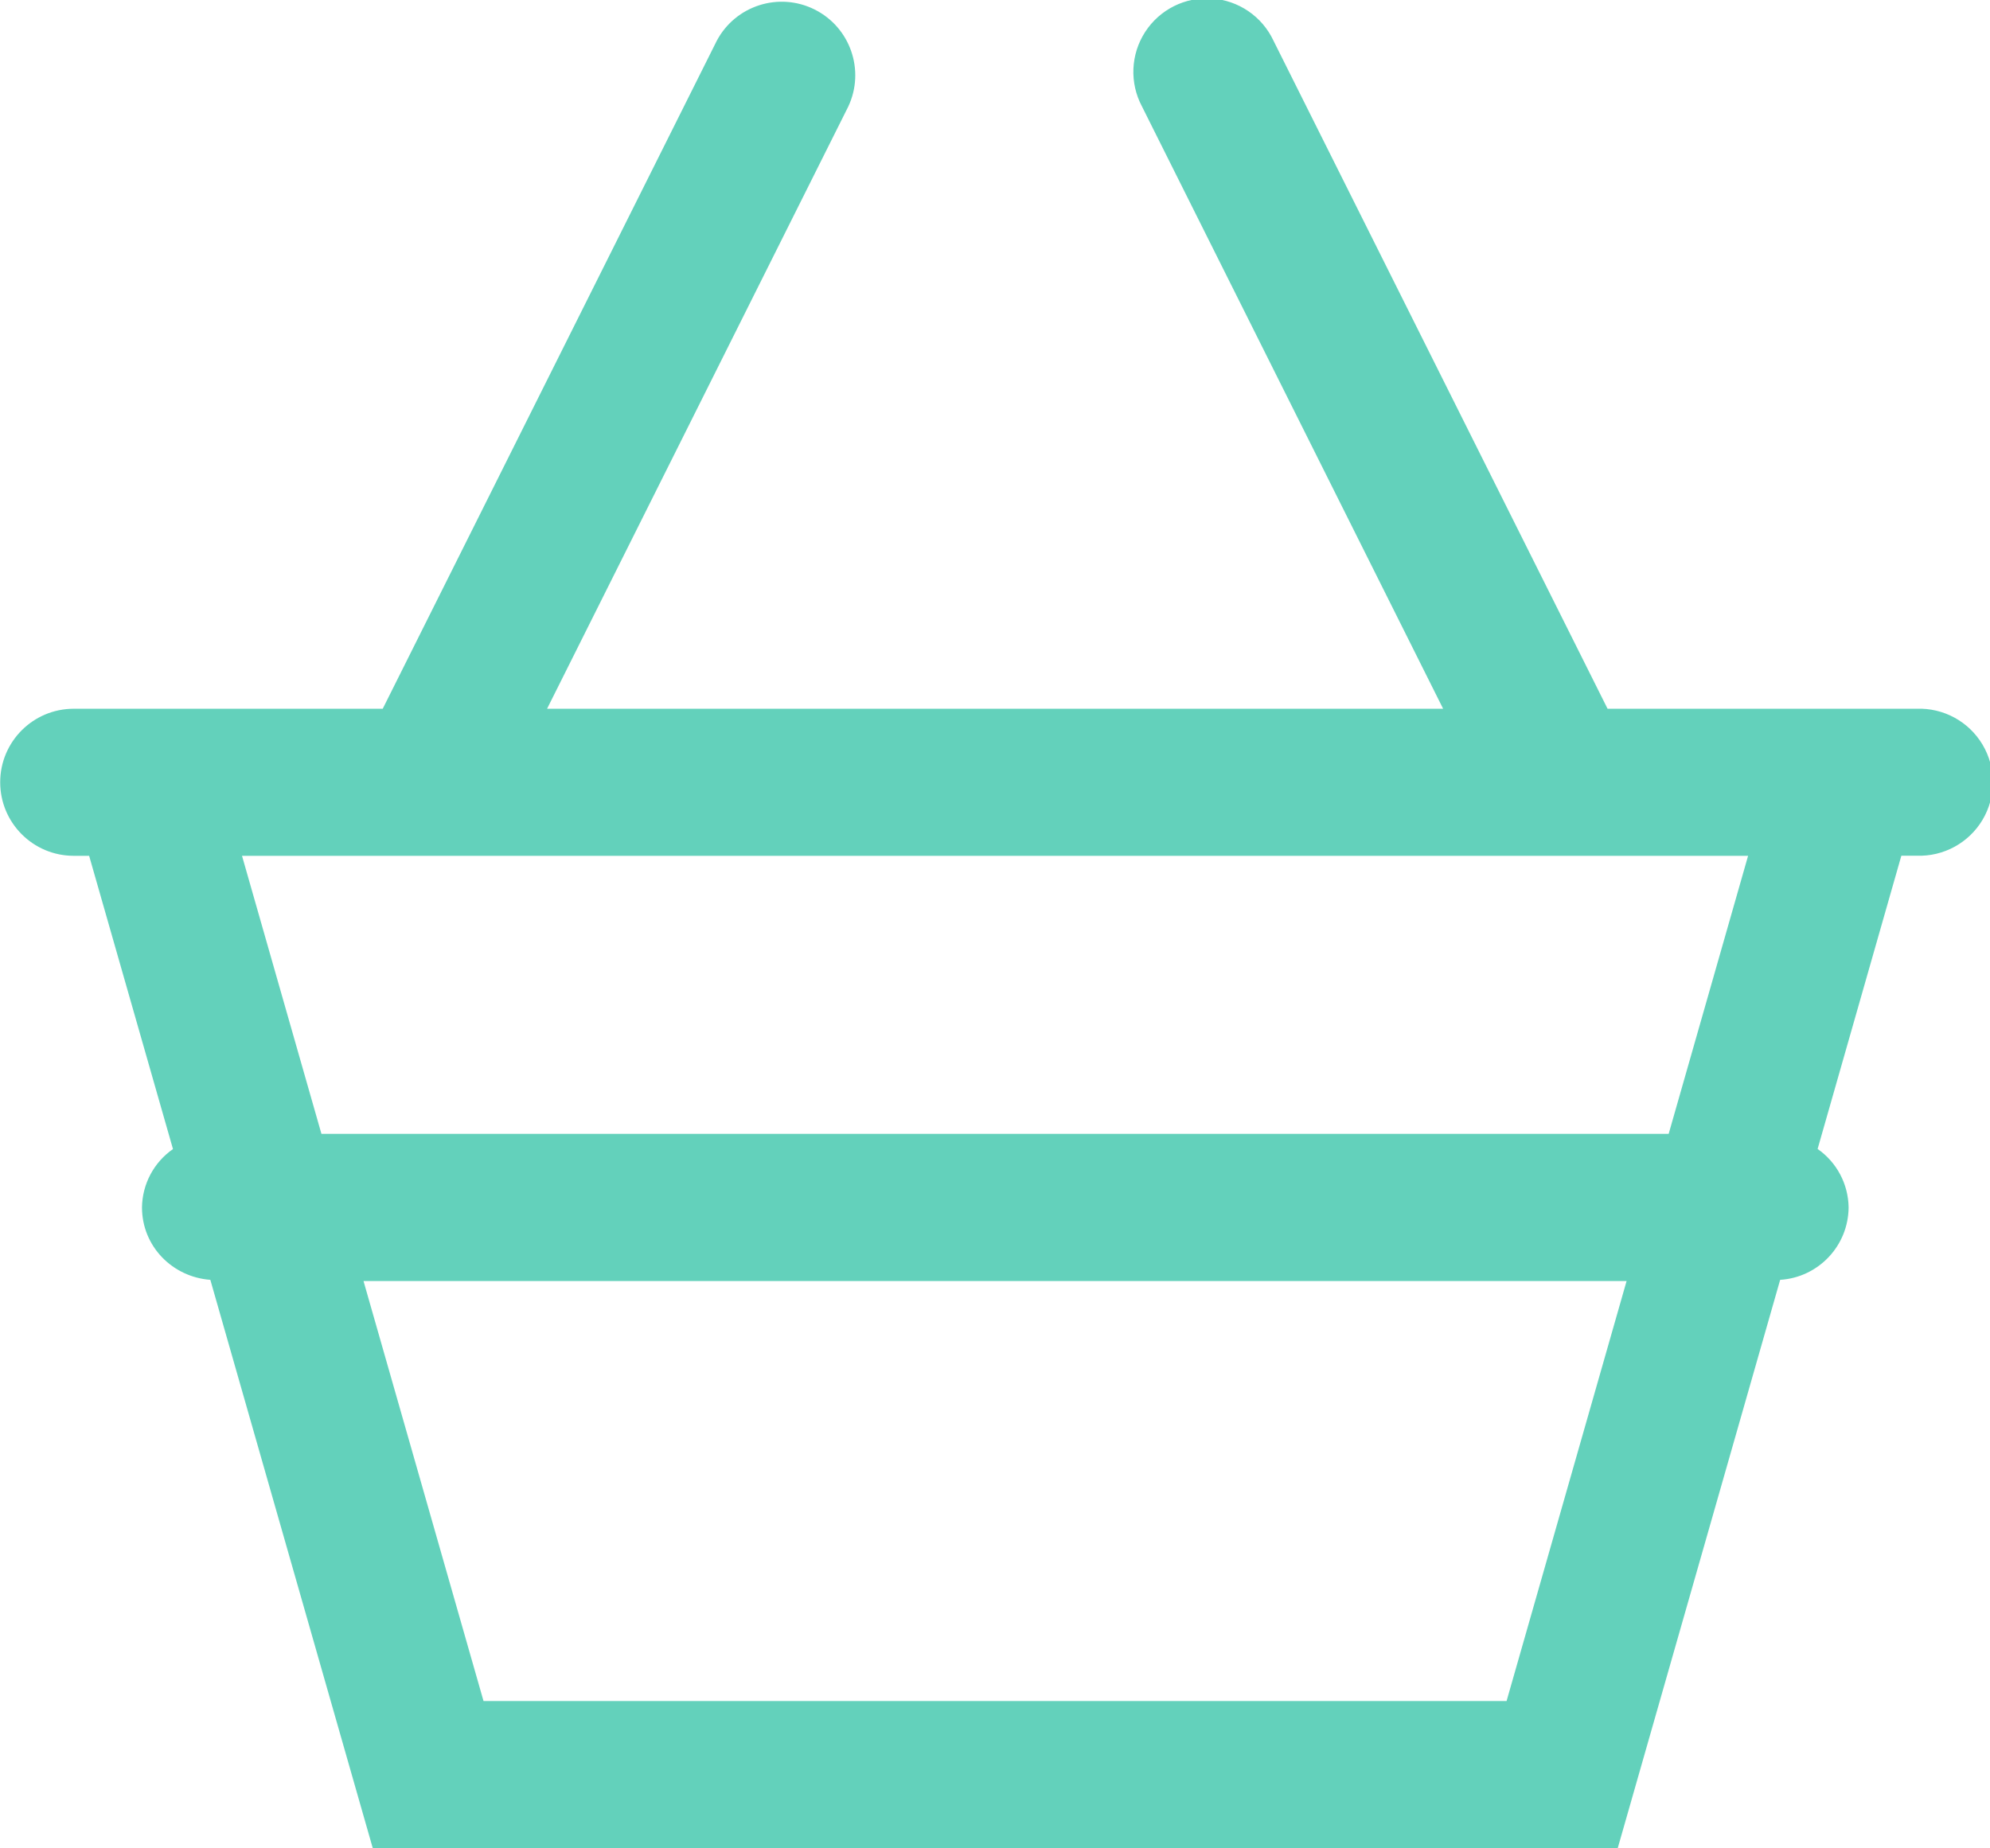
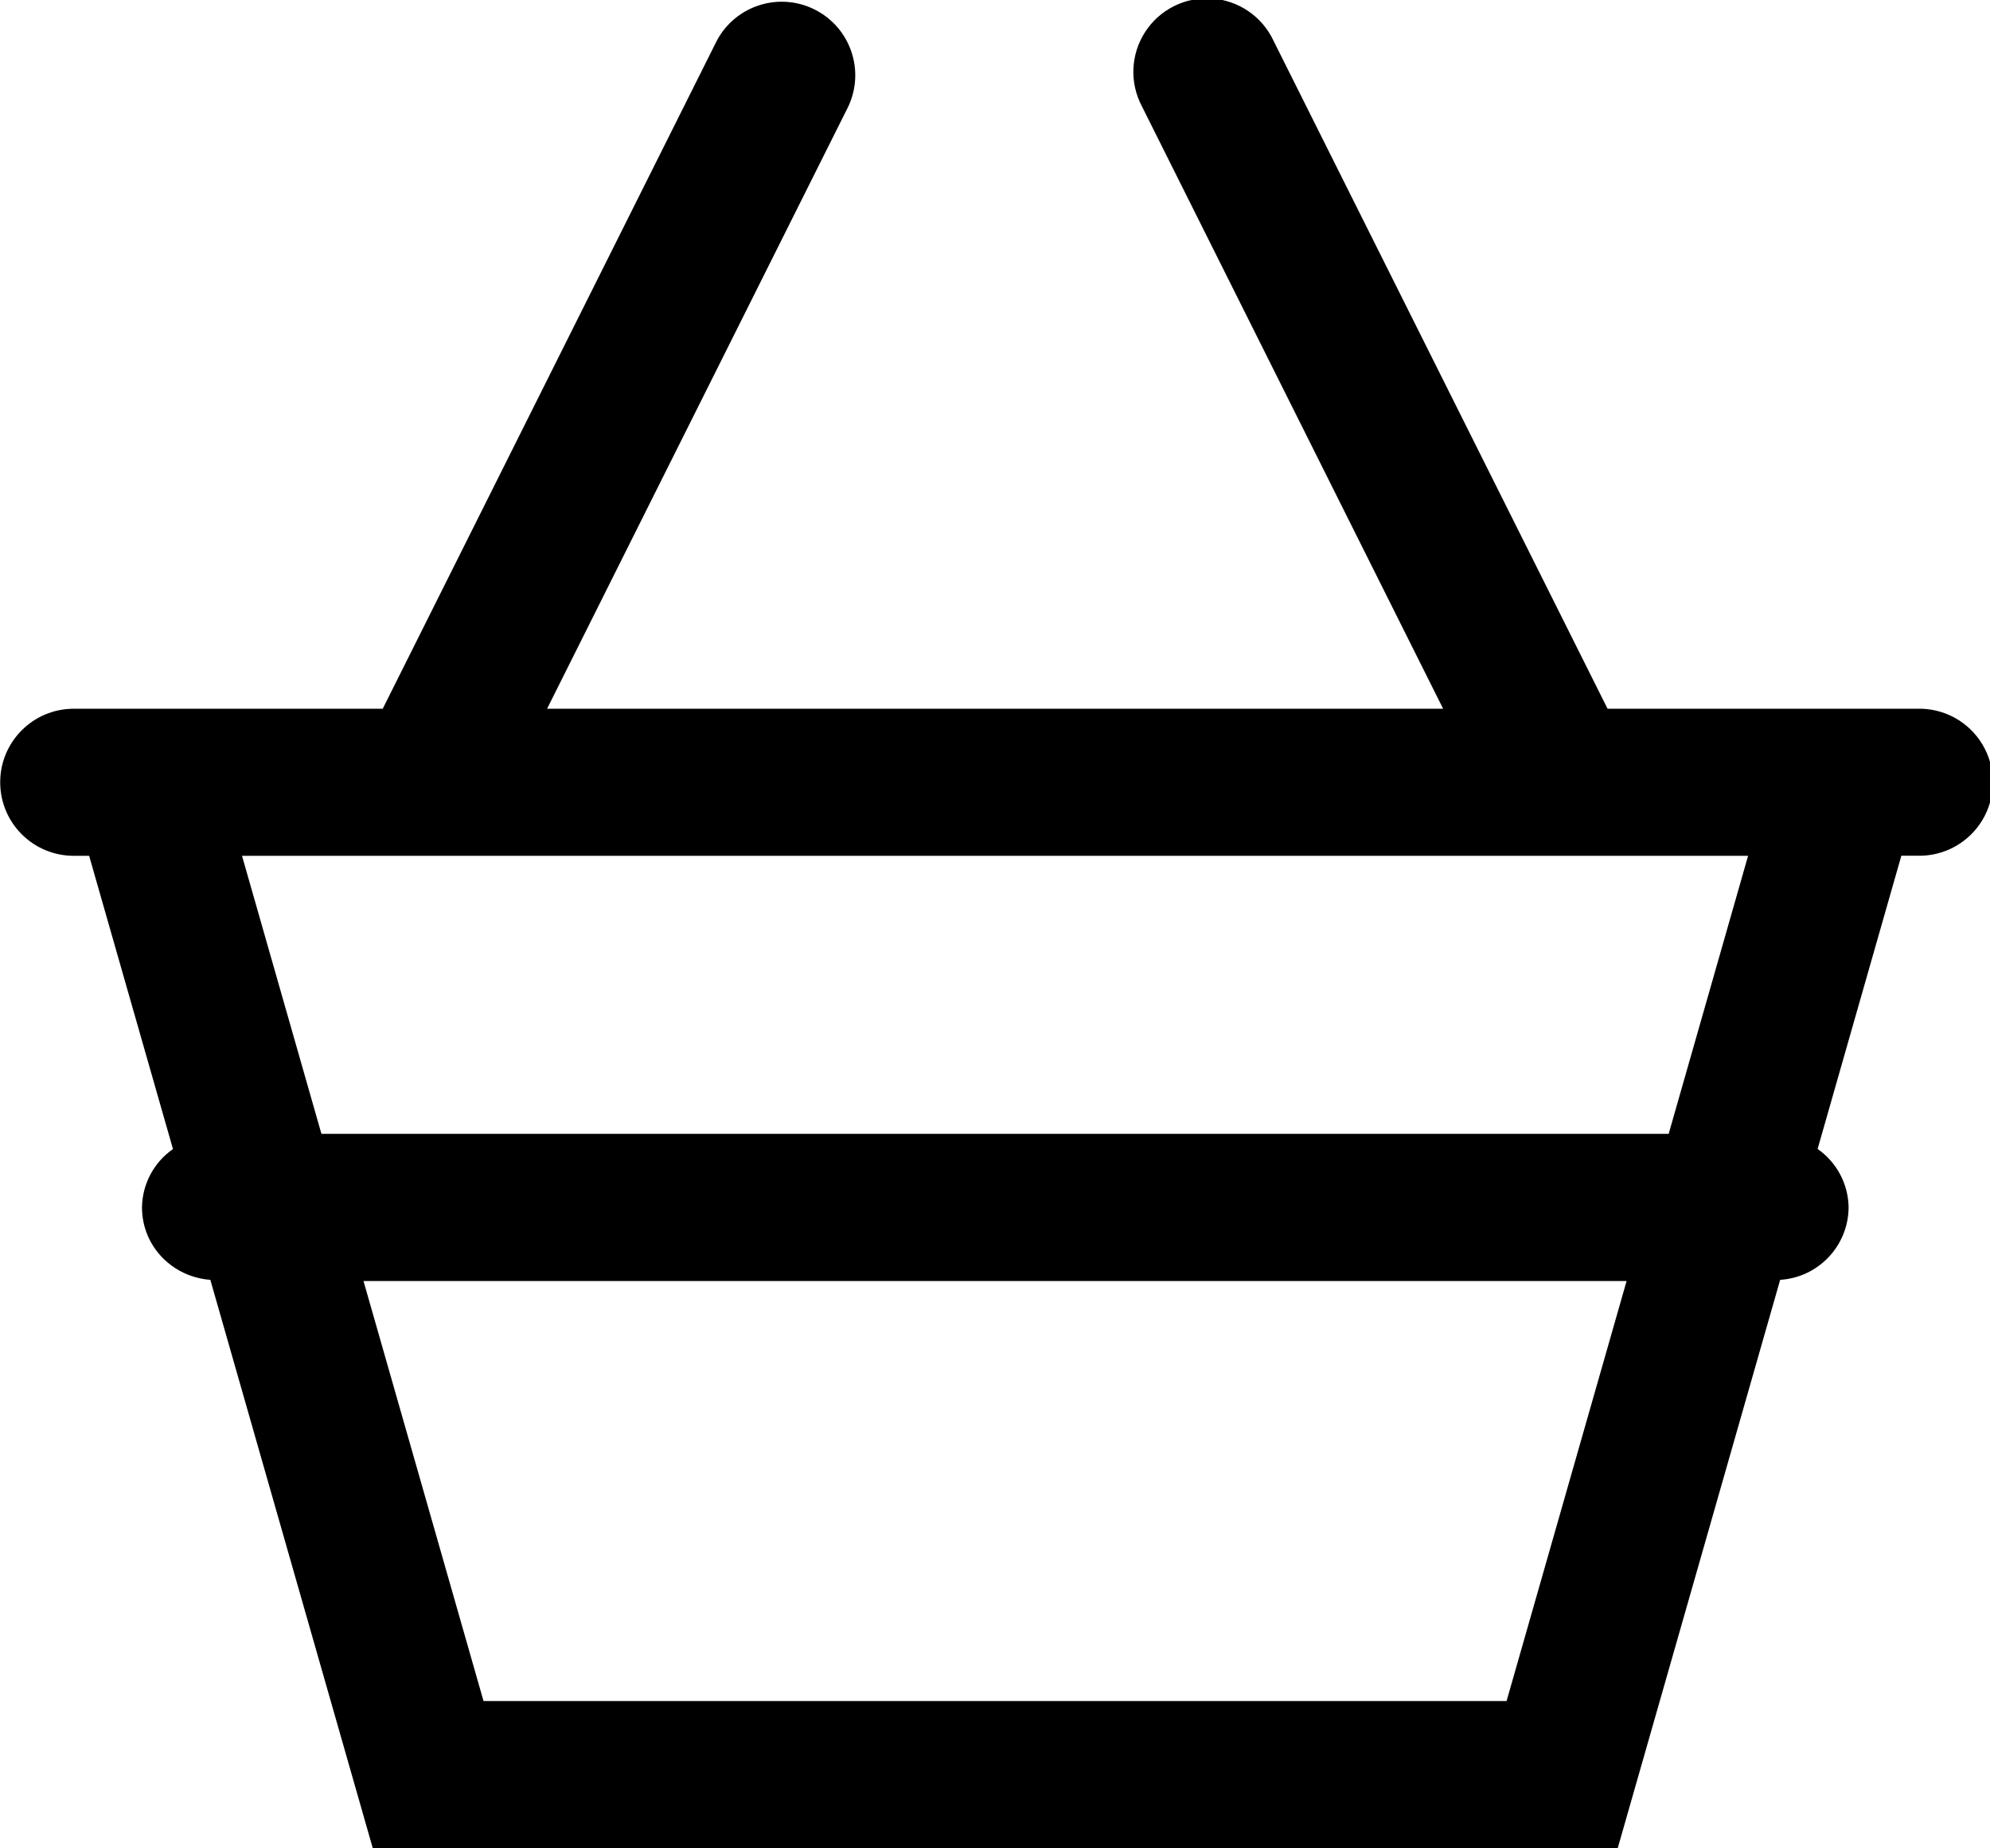
<svg xmlns="http://www.w3.org/2000/svg" width="20.294" height="18.849" viewBox="264.205 370.961 20.294 18.849">
-   <path fill="#63d1bb" d="M283.75 378.19h-3.151l-3.407-6.814a.75.75 0 10-1.341.671l3.071 6.143h-9.138l3.072-6.143a.75.75 0 00-1.341-.671l-3.407 6.814h-3.151a.75.75 0 000 1.5h.157l.855 2.991a.737.737 0 00-.316.595c0 .396.309.71.697.739l1.656 5.795h12.697l1.656-5.795a.745.745 0 00.698-.739.738.738 0 00-.316-.596l.854-2.991h.157a.75.75 0 10-.002-1.499zm-4.181 10.121h-10.433l-1.224-4.284h12.881l-1.224 4.284zm1.653-5.785h-13.739l-.81-2.836h15.359l-.81 2.836z" />
+   <path d="M283.75 378.19h-3.151l-3.407-6.814a.75.75 0 10-1.341.671l3.071 6.143h-9.138l3.072-6.143a.75.75 0 00-1.341-.671l-3.407 6.814h-3.151a.75.75 0 000 1.5h.157l.855 2.991a.737.737 0 00-.316.595c0 .396.309.71.697.739l1.656 5.795h12.697l1.656-5.795a.745.745 0 00.698-.739.738.738 0 00-.316-.596l.854-2.991h.157a.75.75 0 10-.002-1.499zm-4.181 10.121h-10.433l-1.224-4.284h12.881l-1.224 4.284zm1.653-5.785h-13.739l-.81-2.836h15.359l-.81 2.836z" />
</svg>
